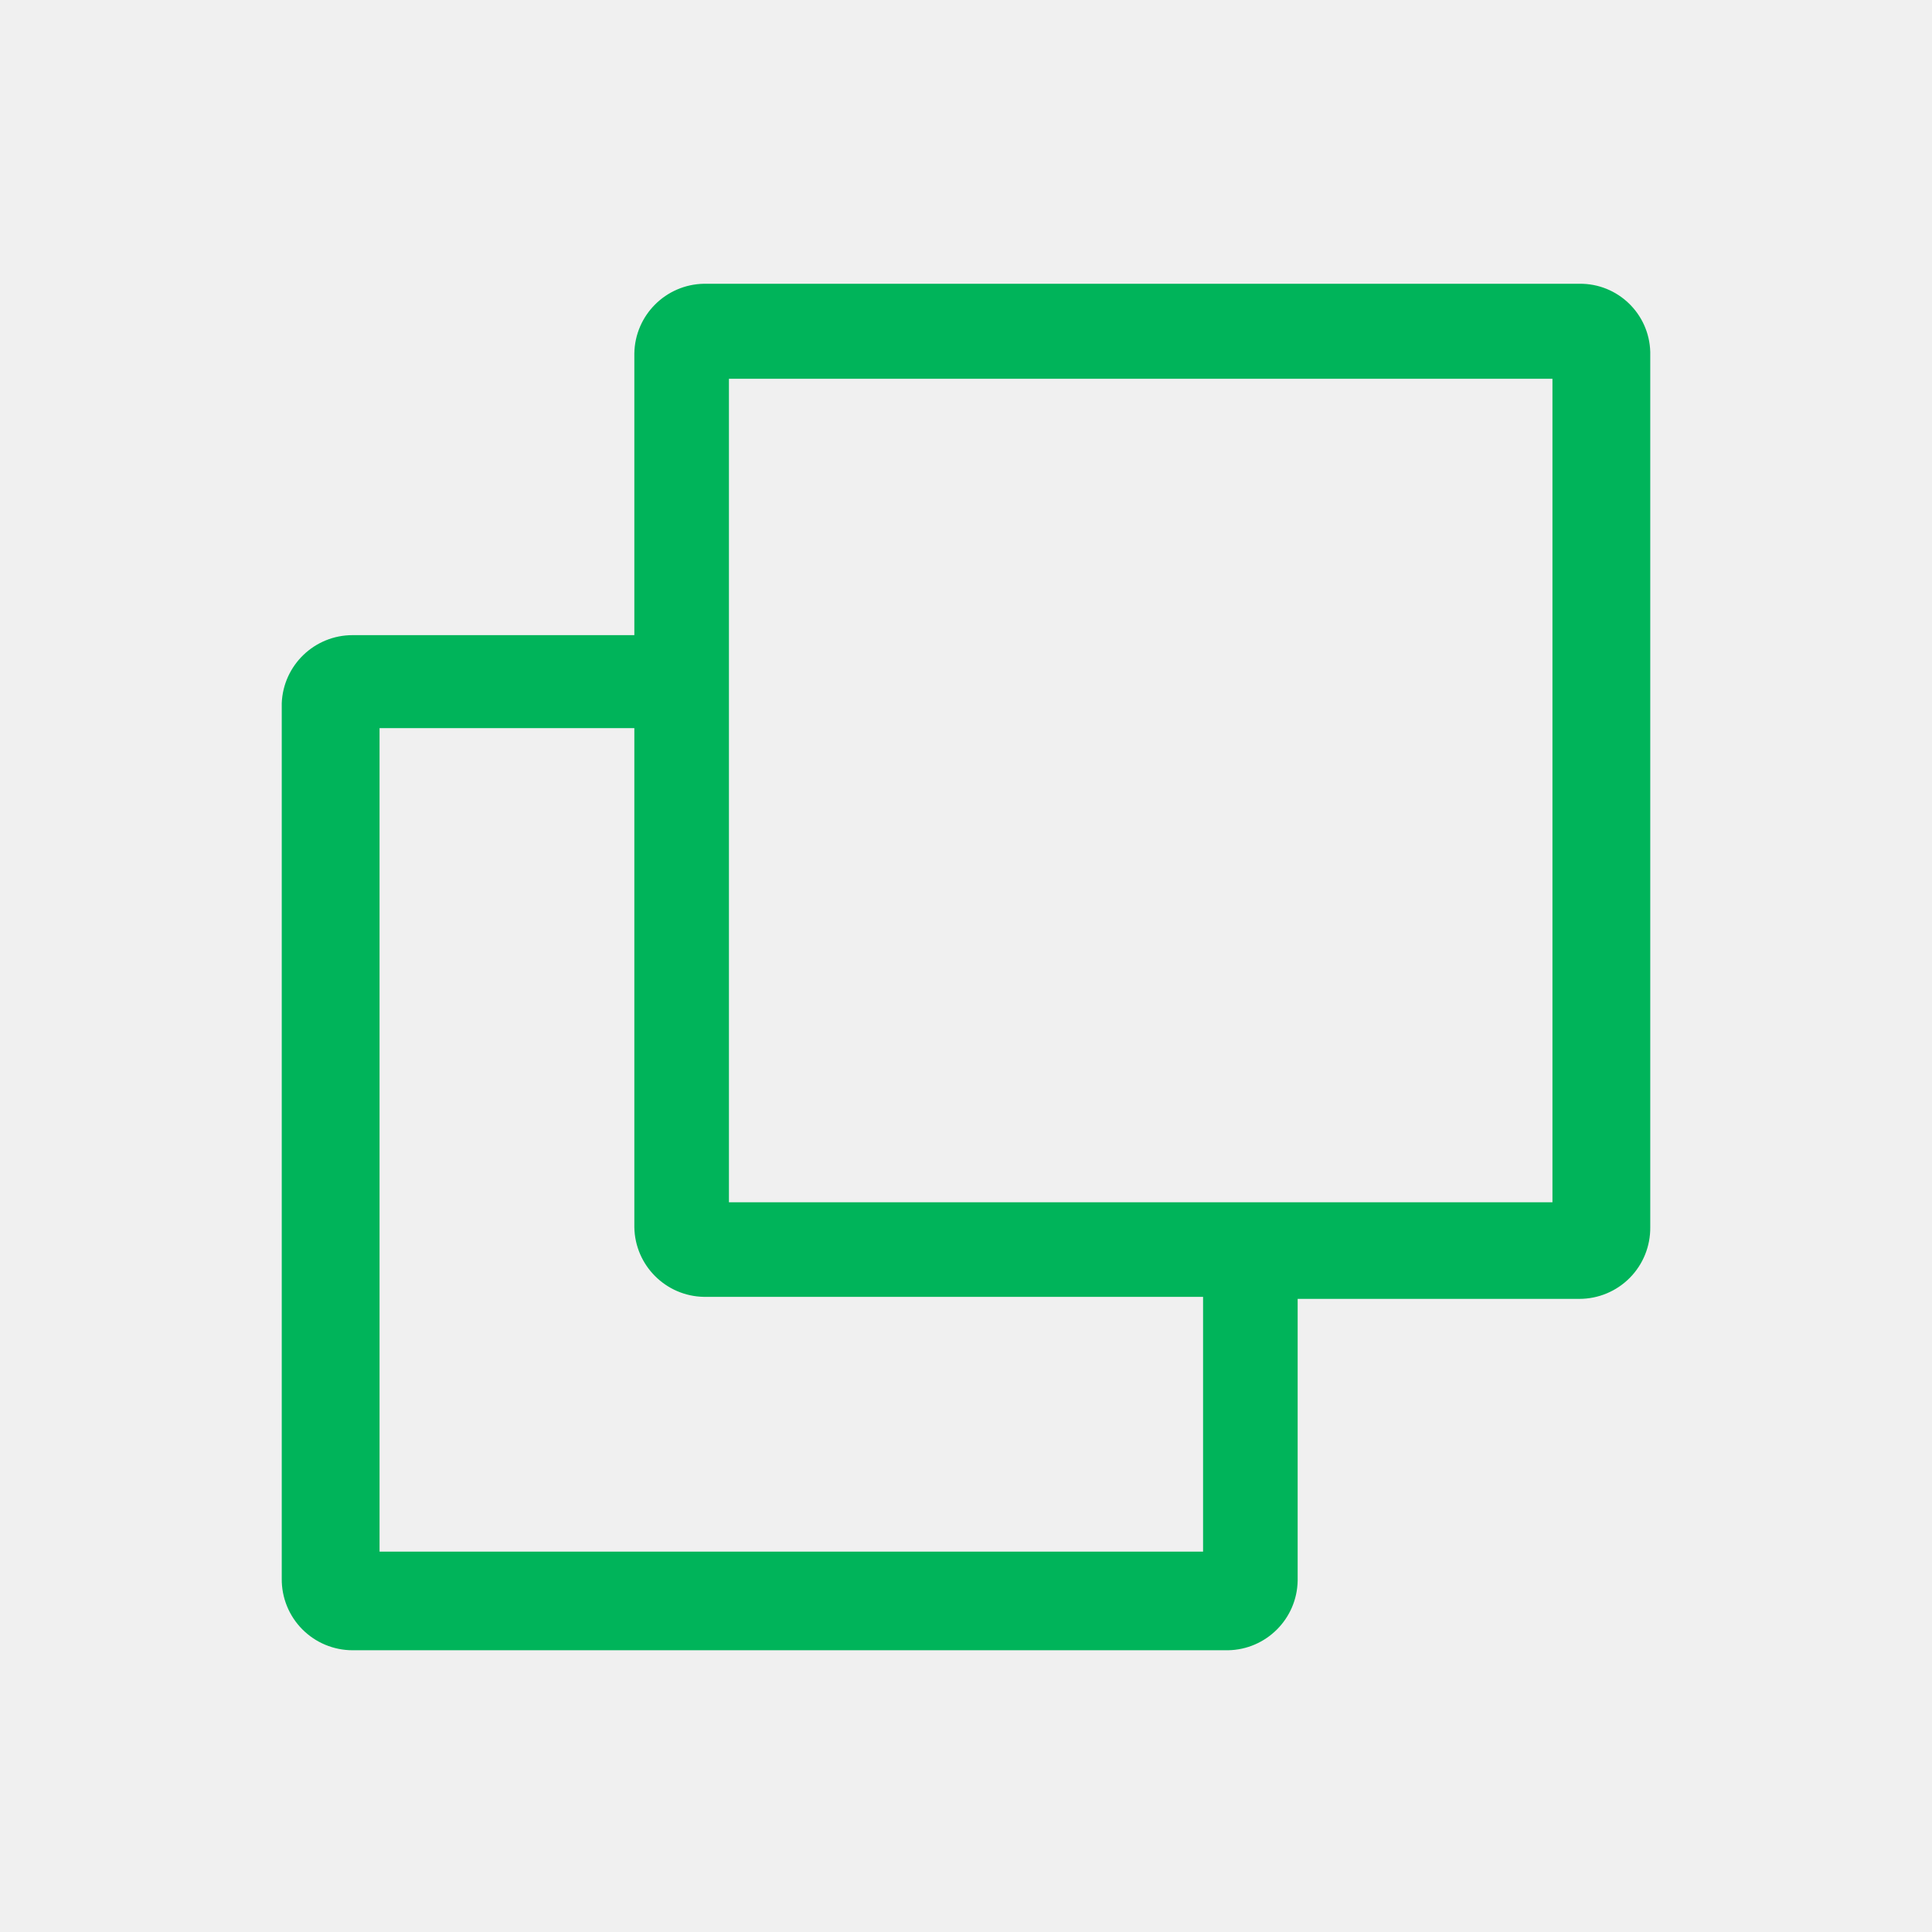
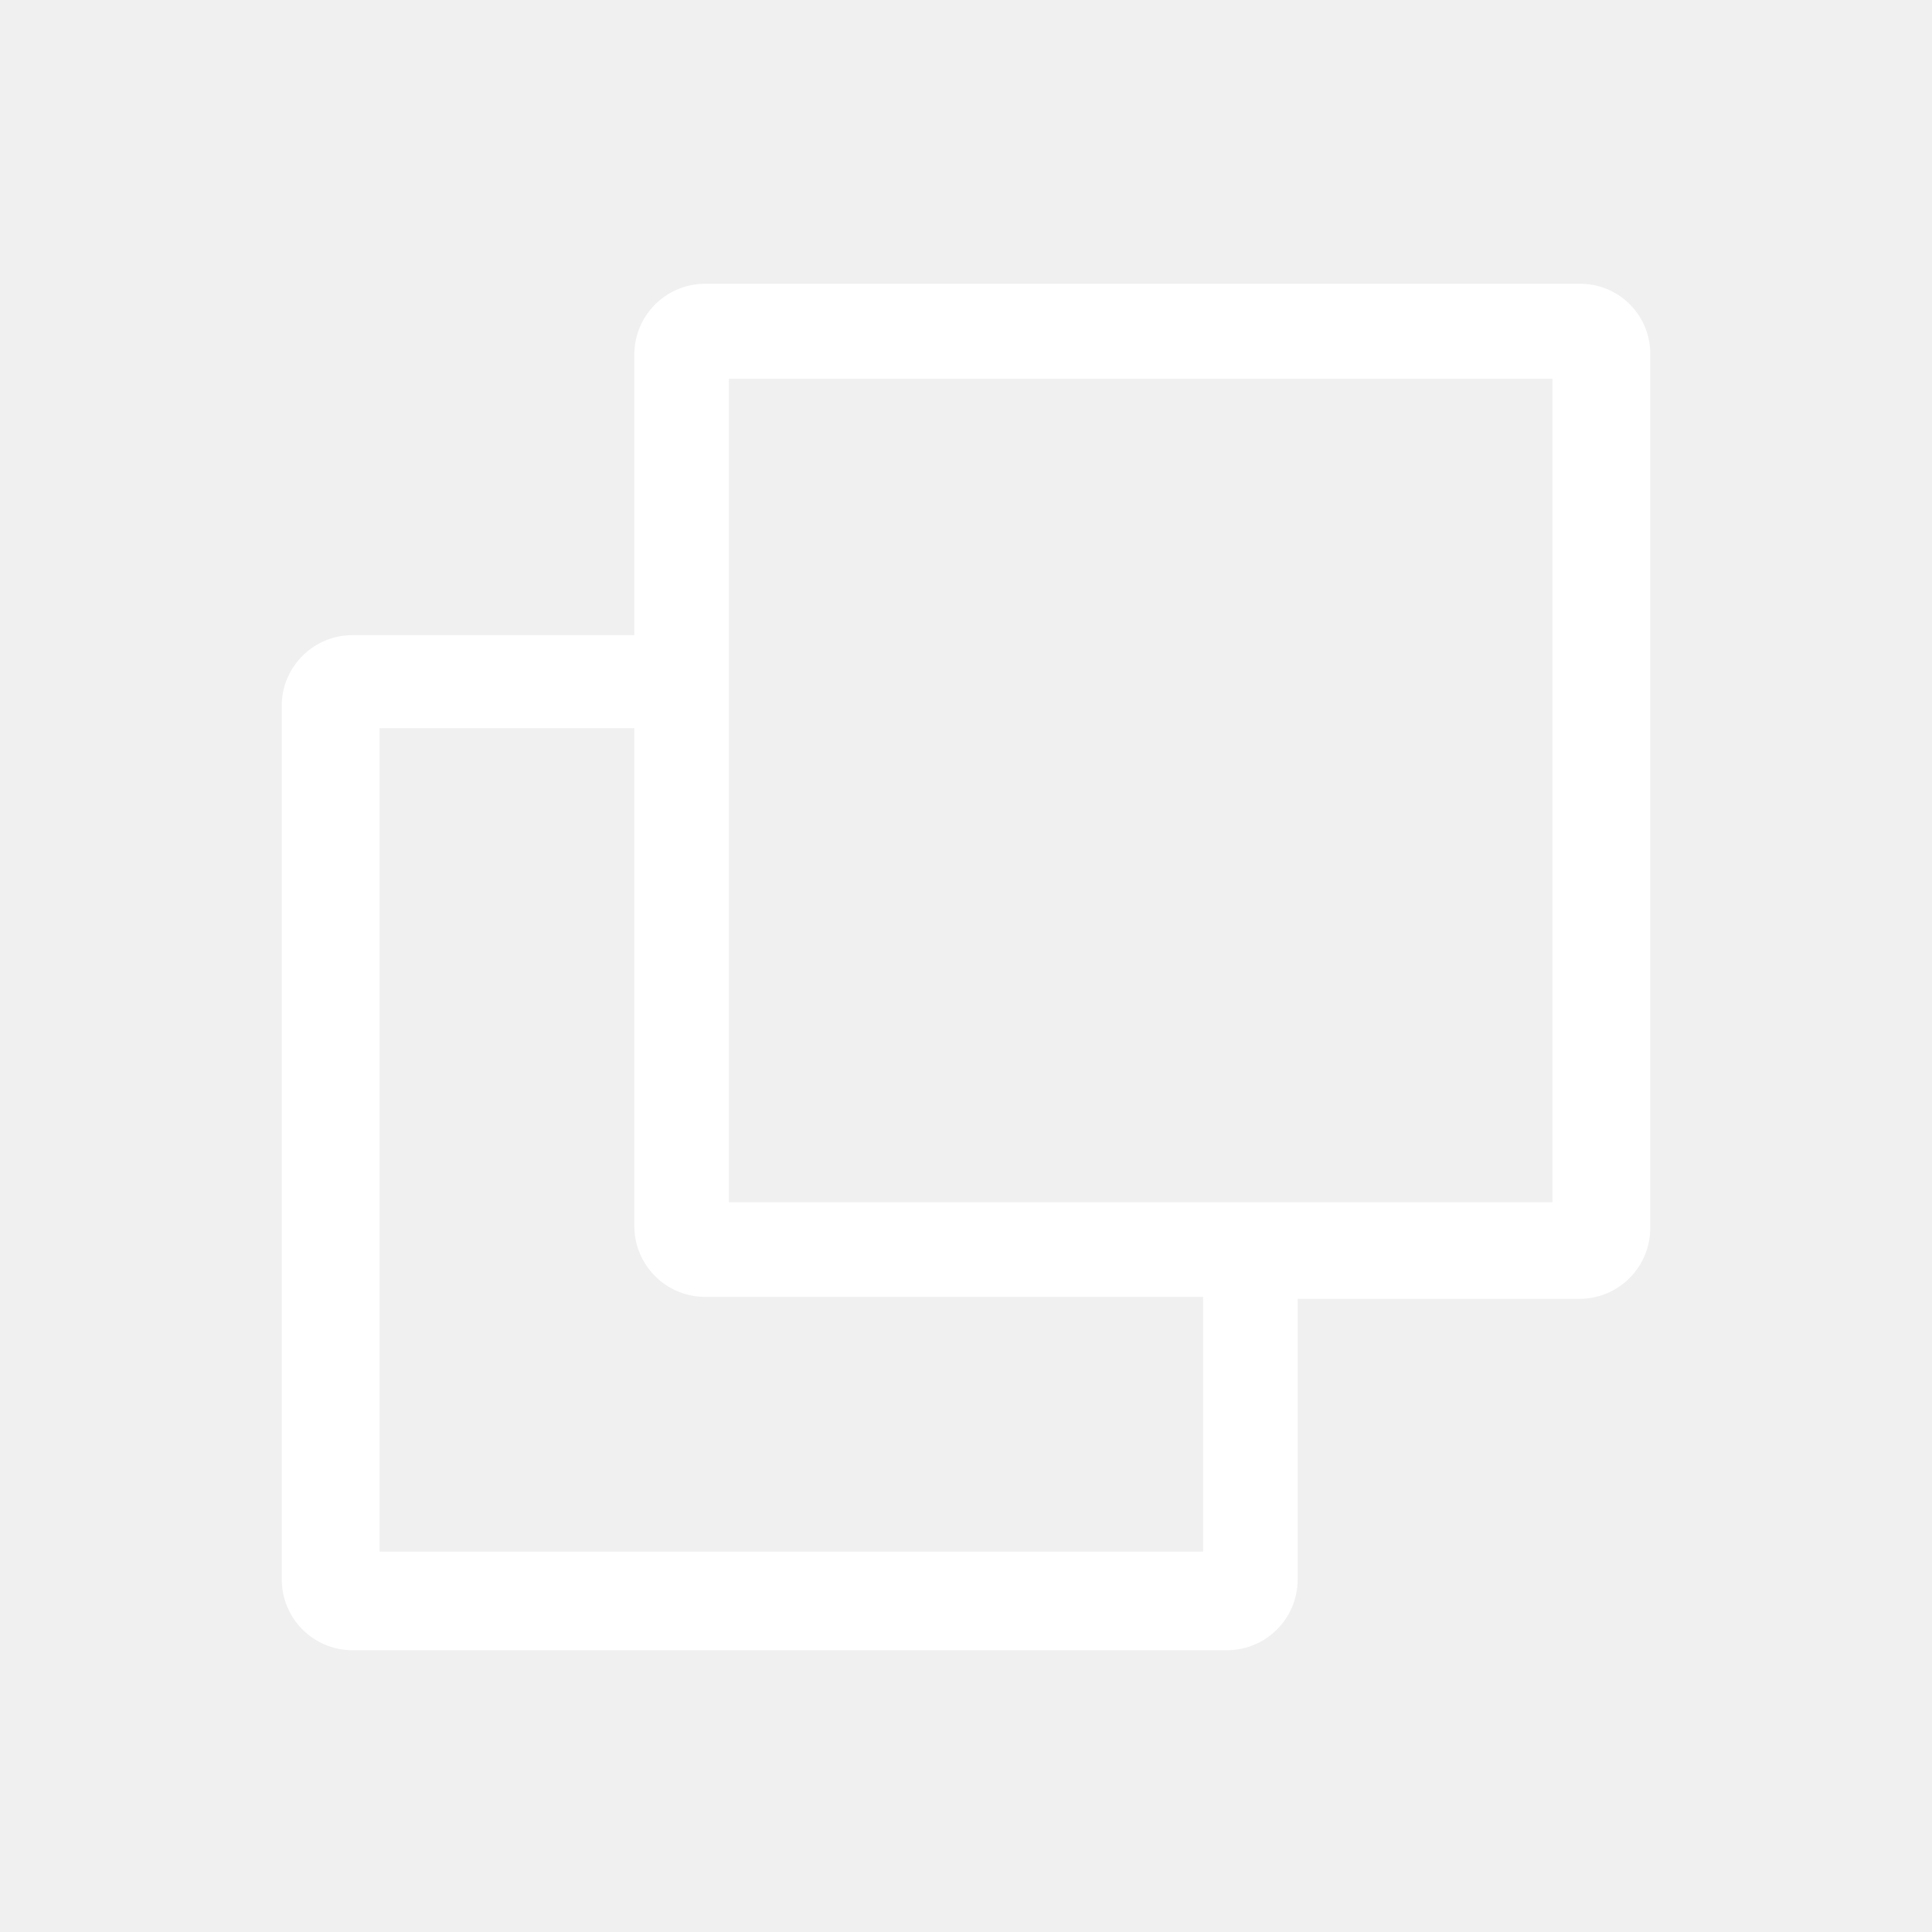
- <svg xmlns="http://www.w3.org/2000/svg" id="Layer_1" data-name="Layer 1" viewBox="0 0 48 48">
-   <defs>
-     <style>.cls-1{fill:none;}.cls-2{clip-path:url(#clip-path);}.cls-3{clip-path:url(#clip-path-2);}.cls-4{fill:#00b45a;}.cls-5{clip-path:url(#clip-path-3);}</style>
+ <svg xmlns="http://www.w3.org/2000/svg" id="Layer_1" data-name="Layer 1" viewBox="0 0 48 48" version="1.1">
+   <defs id="defs479">
+     <style id="style468">.cls-1{fill:none;}.cls-2{clip-path:url(#clip-path);}.cls-3{clip-path:url(#clip-path-2);}.cls-4{fill:#00b45a;}.cls-5{clip-path:url(#clip-path-3);}</style>
    <clipPath id="clip-path">
-       <polygon class="cls-1" points="-29.47 72.81 -31.63 72.81 -31.63 80.3 -39.11 80.3 -39.11 82.45 -31.63 82.45 -31.63 89.94 -29.47 89.94 -29.47 82.45 -21.99 82.45 -21.99 80.3 -29.47 80.3 -29.47 72.81" />
+       <polygon class="cls-1" points="-29.47 72.81 -31.63 72.81 -31.63 80.3 -39.11 80.3 -39.11 82.45 -31.63 82.45 -31.63 89.94 -29.47 89.94 -29.47 82.45 -21.99 82.45 -21.99 80.3 -29.47 80.3 -29.47 72.81" id="polygon470" />
    </clipPath>
    <clipPath id="clip-path-2">
-       <path class="cls-1" d="M-30.55,98.26A16.88,16.88,0,0,1-47.43,81.38,16.88,16.88,0,0,1-30.55,64.5,16.88,16.88,0,0,1-13.67,81.38,16.88,16.88,0,0,1-30.55,98.26Zm0-35.88a19,19,0,0,0-19,19,19,19,0,0,0,19,19,19,19,0,0,0,19-19A19,19,0,0,0-30.55,62.38Z" />
+       <path class="cls-1" d="M-30.55,98.26A16.88,16.88,0,0,1-47.43,81.38,16.88,16.88,0,0,1-30.55,64.5,16.88,16.88,0,0,1-13.67,81.38,16.88,16.88,0,0,1-30.55,98.26Zm0-35.88a19,19,0,0,0-19,19,19,19,0,0,0,19,19,19,19,0,0,0,19-19A19,19,0,0,0-30.55,62.38Z" id="path473" />
    </clipPath>
    <clipPath id="clip-path-3">
-       <path class="cls-1" d="M34,98.42a4.6,4.6,0,1,1,4.61-4.6A4.61,4.61,0,0,1,34,98.42ZM13,86a4.61,4.61,0,1,1,4.6-4.61A4.63,4.63,0,0,1,13,86Zm21-21.6A4.61,4.61,0,1,1,29.43,69,4.62,4.62,0,0,1,34,64.44ZM34,87a6.68,6.68,0,0,0-5.17,2.39l-9.66-5a6.62,6.62,0,0,0,.68-3,7.55,7.55,0,0,0-.68-3l9.66-5A6.77,6.77,0,0,0,34,75.75,6.88,6.88,0,1,0,34,62a7,7,0,0,0-6.87,7,7.34,7.34,0,0,0,.45,2.5l-9.83,5.05a6.77,6.77,0,0,0-4.83-2A6.88,6.88,0,0,0,13,88.31a6.79,6.79,0,0,0,4.83-2l9.83,5.06a7.3,7.3,0,0,0-.45,2.5A6.88,6.88,0,1,0,34,87Z" />
+       <path class="cls-1" d="M34,98.42a4.6,4.6,0,1,1,4.61-4.6A4.61,4.61,0,0,1,34,98.42ZM13,86a4.61,4.61,0,1,1,4.6-4.61A4.63,4.63,0,0,1,13,86Zm21-21.6A4.61,4.61,0,1,1,29.43,69,4.62,4.62,0,0,1,34,64.44ZM34,87a6.68,6.68,0,0,0-5.17,2.39l-9.66-5a6.62,6.62,0,0,0,.68-3,7.55,7.55,0,0,0-.68-3l9.66-5A6.77,6.77,0,0,0,34,75.75,6.88,6.88,0,1,0,34,62a7,7,0,0,0-6.87,7,7.34,7.34,0,0,0,.45,2.5l-9.83,5.05a6.77,6.77,0,0,0-4.83-2A6.88,6.88,0,0,0,13,88.31a6.79,6.79,0,0,0,4.83-2l9.83,5.06a7.3,7.3,0,0,0-.45,2.5A6.88,6.88,0,1,0,34,87Z" id="path476" />
    </clipPath>
  </defs>
-   <path class="cls-4" d="M39.24,7.05H17.49a1.76,1.76,0,0,0-1.73,1.73v7h-7A1.76,1.76,0,0,0,7,17.47V39.22A1.76,1.76,0,0,0,8.76,41H30.51a1.76,1.76,0,0,0,1.73-1.73v-7h7A1.76,1.76,0,0,0,41,30.49V8.74A1.74,1.74,0,0,0,39.24,7.05Zm-9.35,31.5H9.43V18.09h6.33v12.4a1.76,1.76,0,0,0,1.73,1.73h12.4Zm8.68-8.68H18.11V9.41H38.57Z" />
+   <path class="cls-4" d="M39.24,7.05H17.49a1.76,1.76,0,0,0-1.73,1.73v7h-7A1.76,1.76,0,0,0,7,17.47V39.22A1.76,1.76,0,0,0,8.76,41H30.51a1.76,1.76,0,0,0,1.73-1.73v-7h7A1.76,1.76,0,0,0,41,30.49V8.74A1.74,1.74,0,0,0,39.24,7.05Zm-9.35,31.5H9.43V18.09h6.33v12.4a1.76,1.76,0,0,0,1.73,1.73h12.4Zm8.68-8.68H18.11V9.41H38.57Z" id="path483" style="fill:#ffffff" />
</svg>
